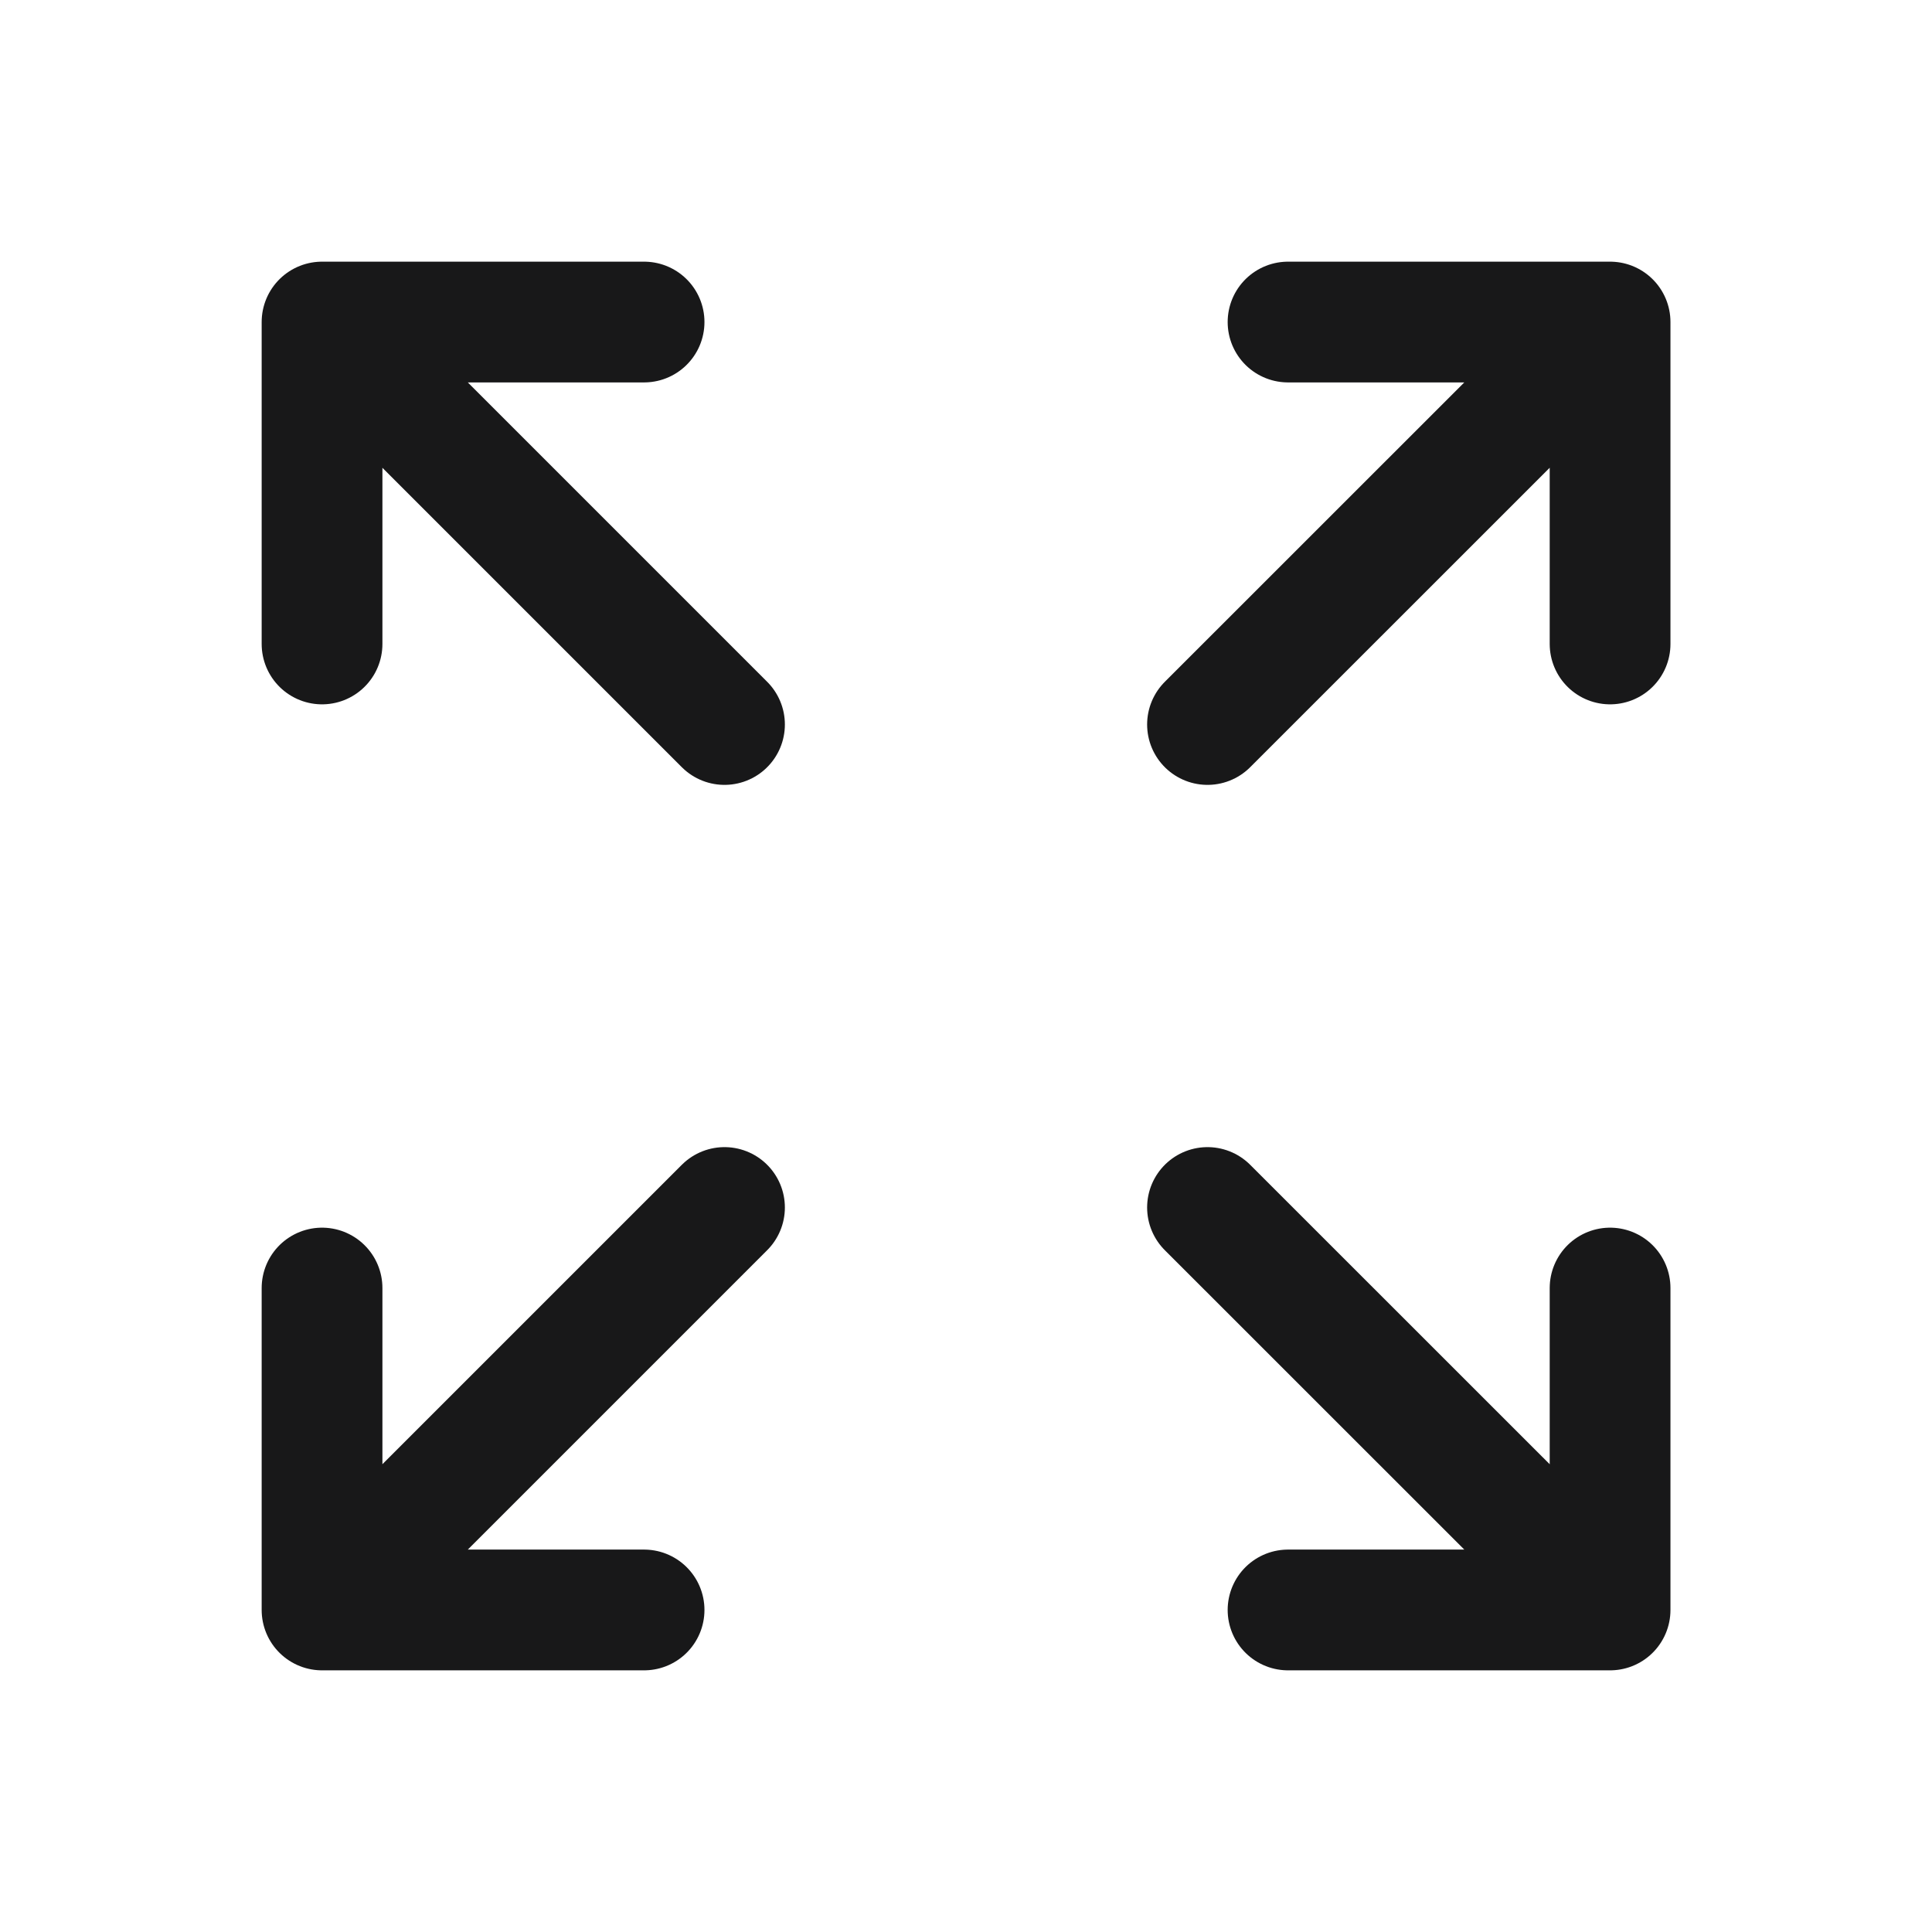
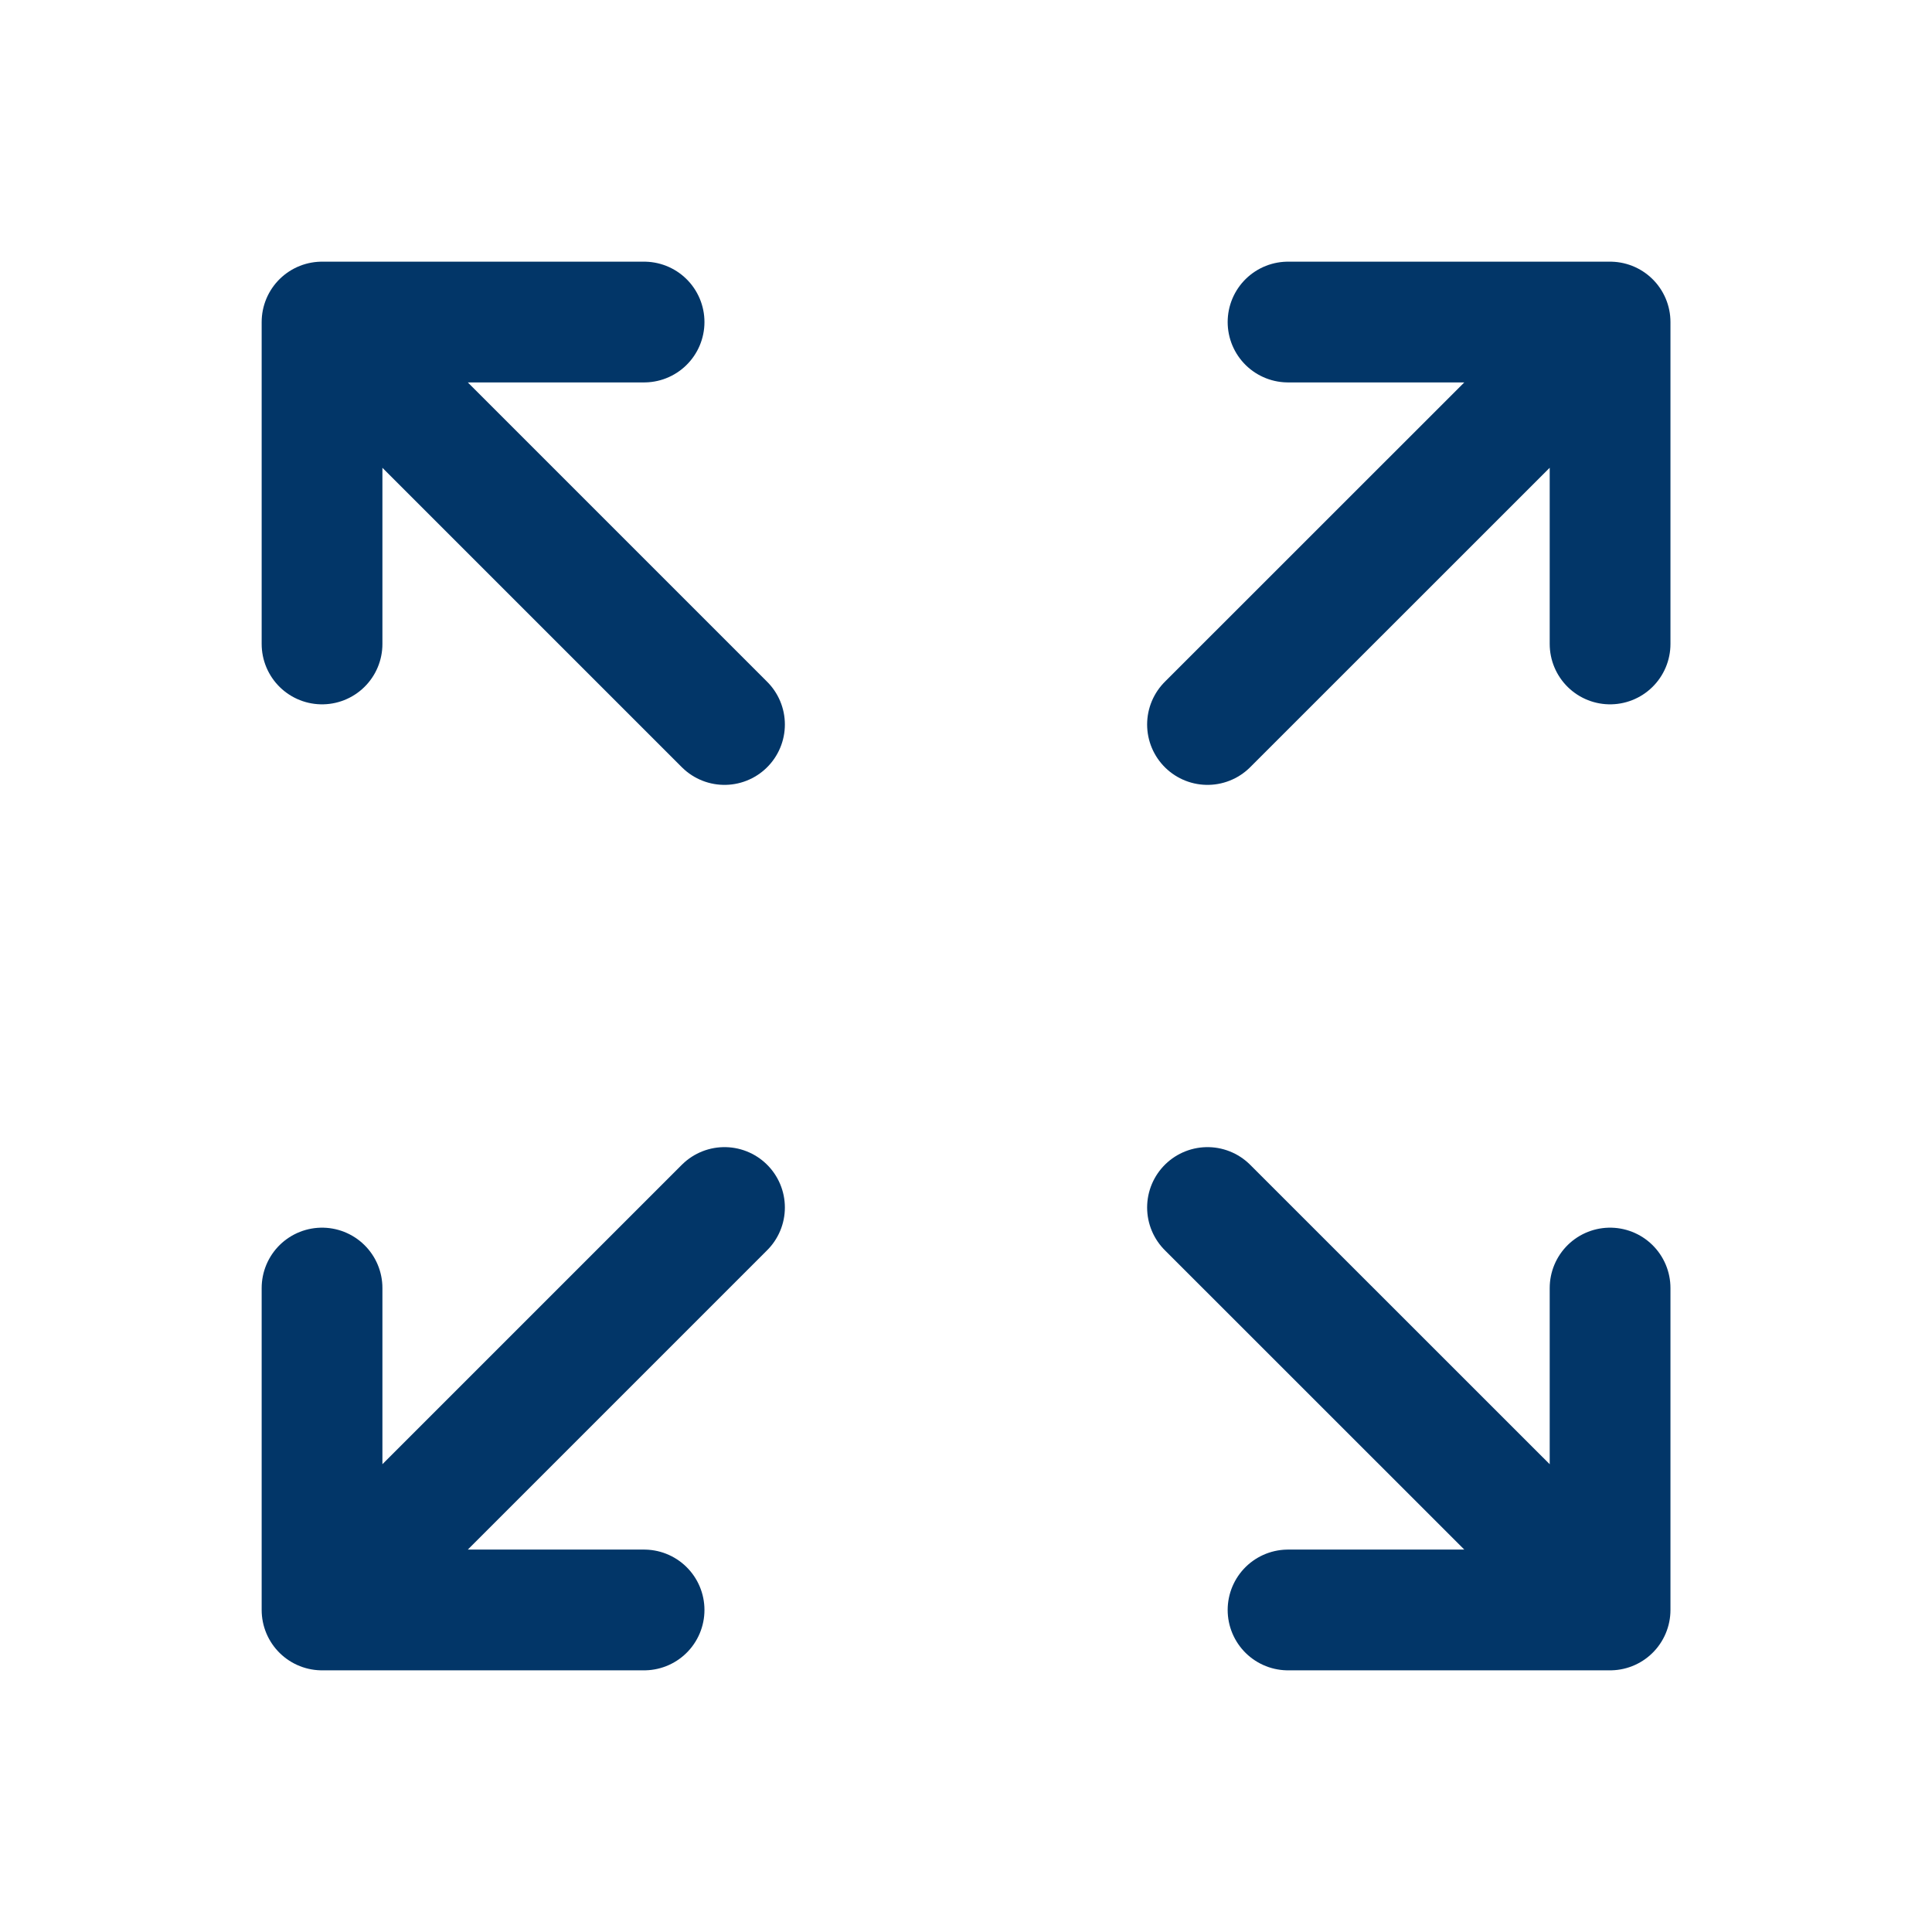
<svg xmlns="http://www.w3.org/2000/svg" width="16" height="16" viewBox="0 0 16 16" fill="none">
-   <path d="M13.334 13.333H10.667M2.667 5.333V2.667V5.333ZM2.667 2.667H5.334H2.667ZM2.667 2.667L6 6L2.667 2.667ZM13.334 5.333V2.667V5.333ZM13.334 2.667H10.667H13.334ZM13.334 2.667L10 6L13.334 2.667ZM2.667 10.667V13.333V10.667ZM2.667 13.333H5.334H2.667ZM2.667 13.333L6 10L2.667 13.333ZM13.334 13.333L10 10L13.334 13.333ZM13.334 13.333V10.667V13.333Z" stroke="#181819" stroke-linecap="round" stroke-linejoin="round" />
+   <path d="M13.334 13.333H10.667M2.667 5.333V2.667V5.333ZM2.667 2.667H5.334H2.667ZM2.667 2.667L6 6L2.667 2.667ZM13.334 5.333V2.667V5.333ZM13.334 2.667H10.667H13.334ZM13.334 2.667L10 6L13.334 2.667ZM2.667 10.667V13.333V10.667ZM2.667 13.333H5.334H2.667ZM2.667 13.333L6 10L2.667 13.333ZM13.334 13.333L10 10L13.334 13.333ZM13.334 13.333V10.667V13.333Z" stroke="#023668" stroke-linecap="round" stroke-linejoin="round" />
</svg>
